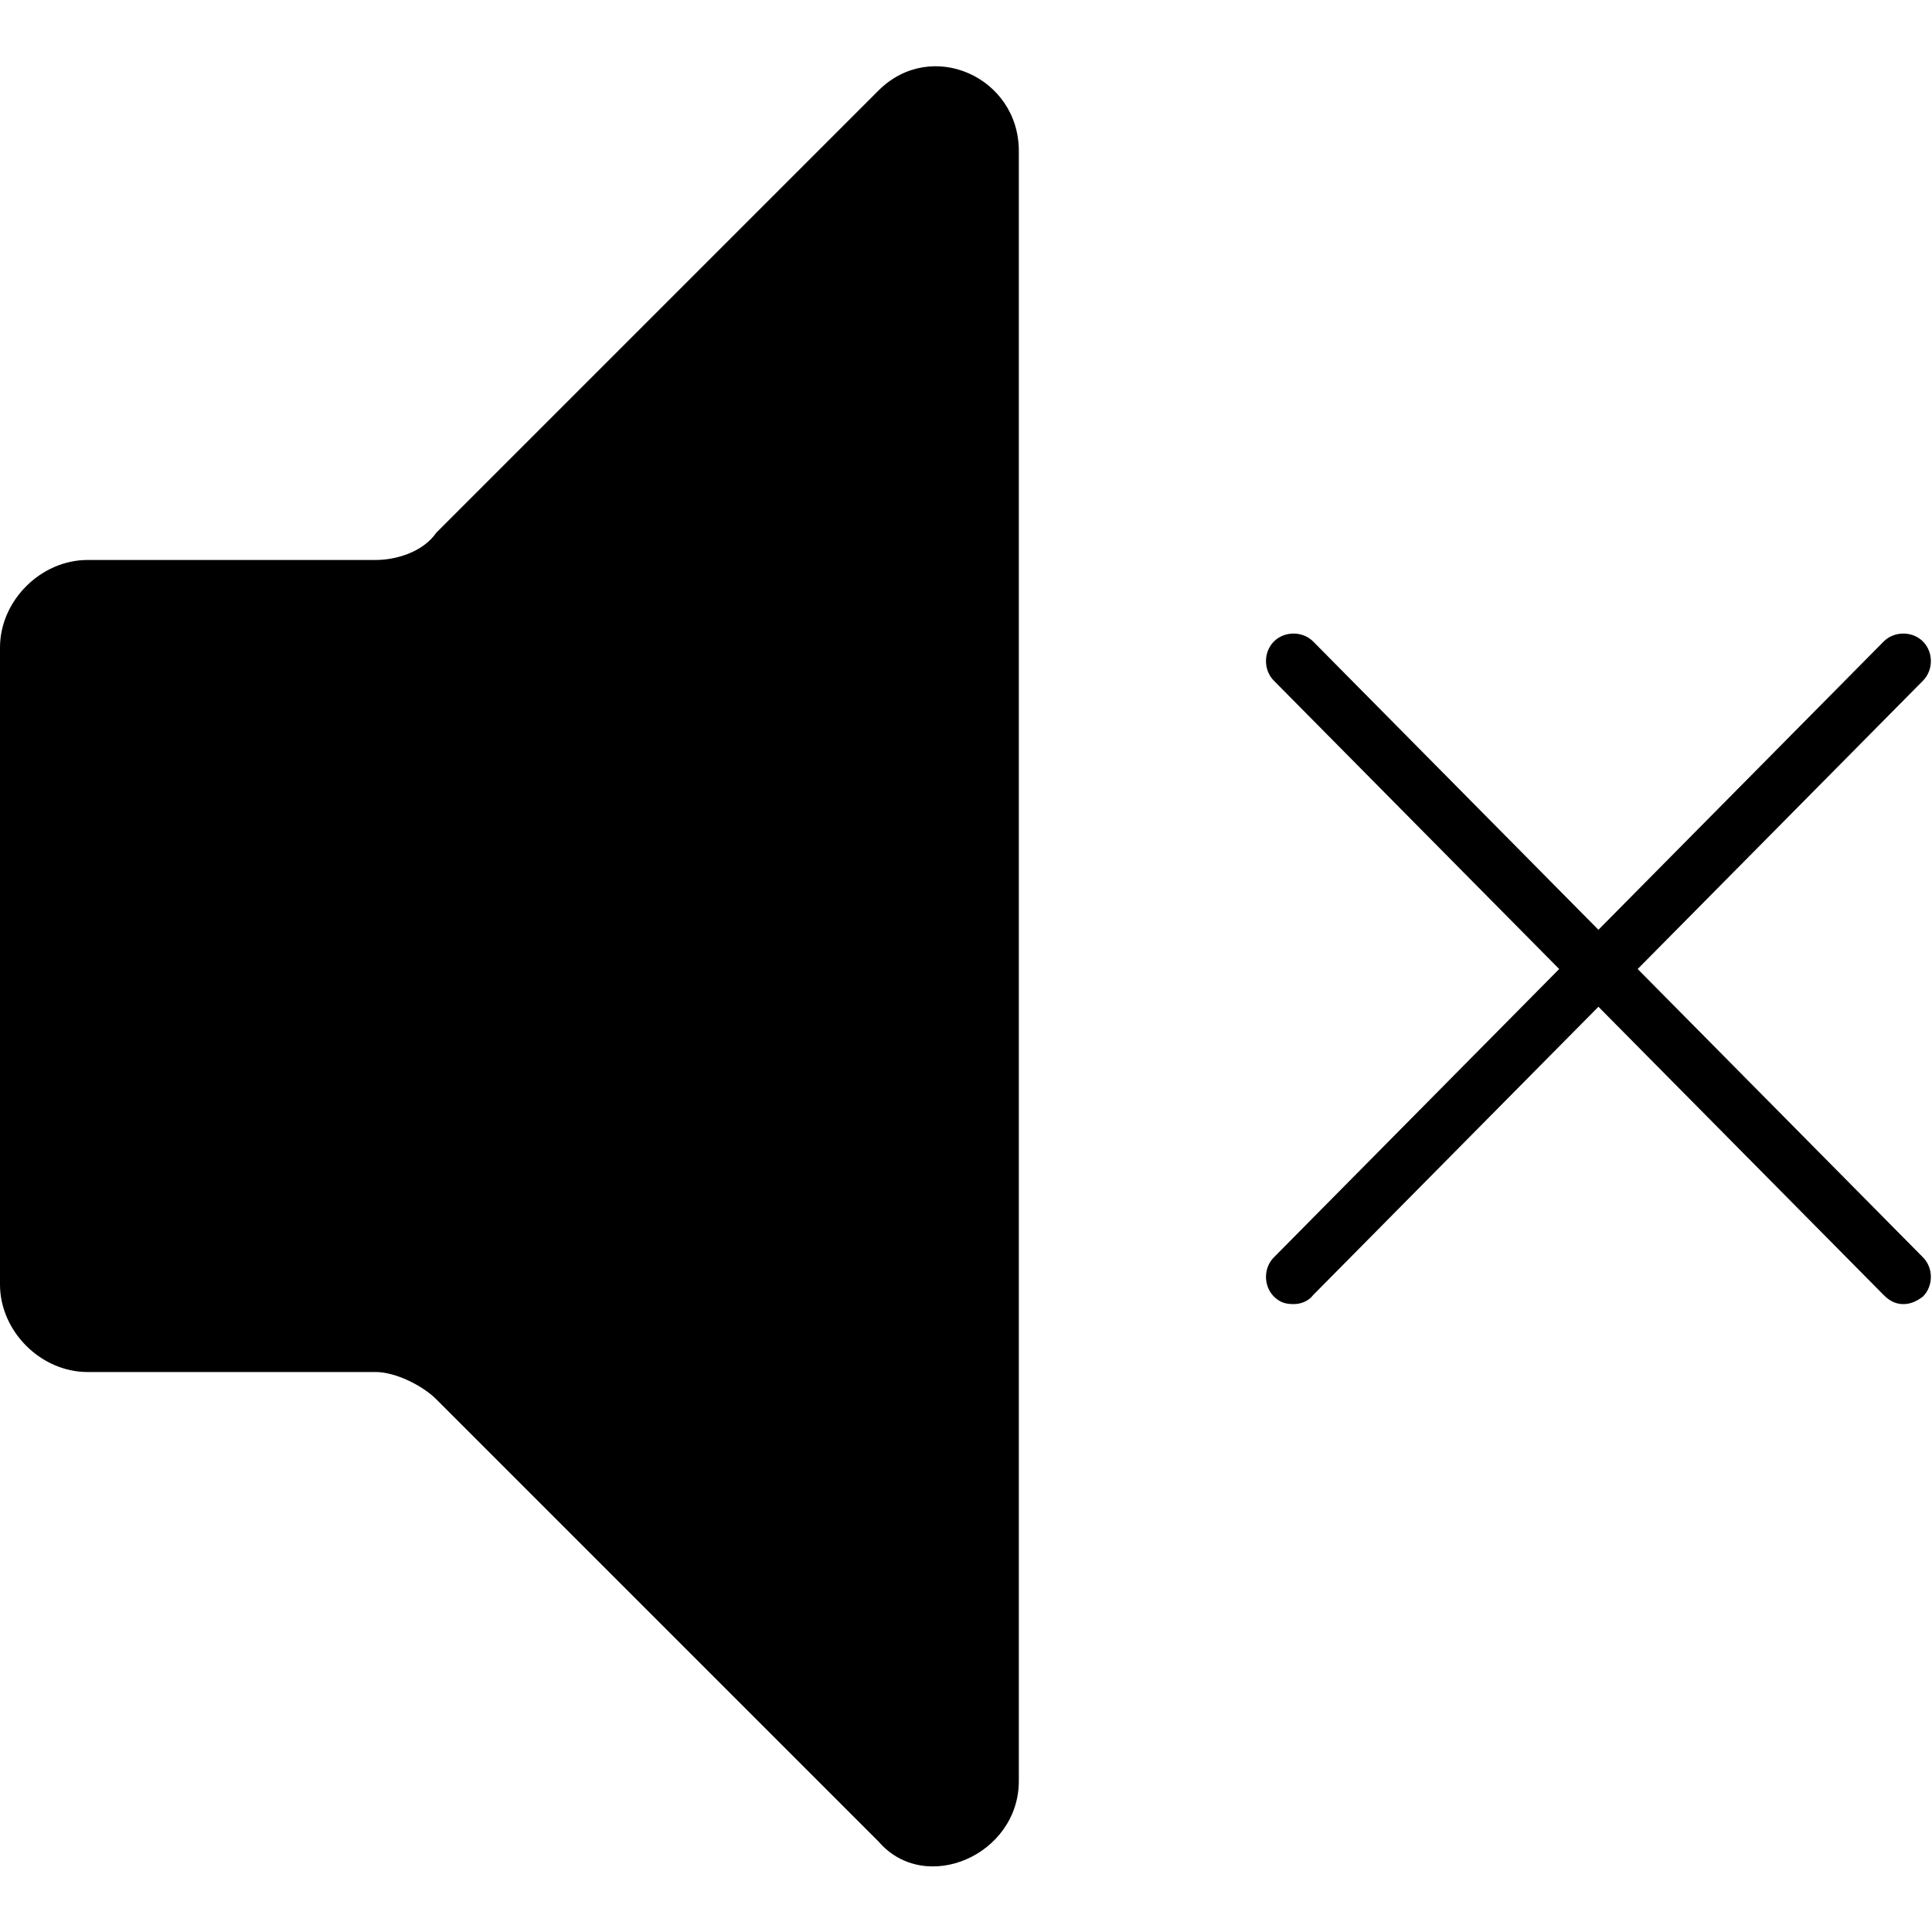
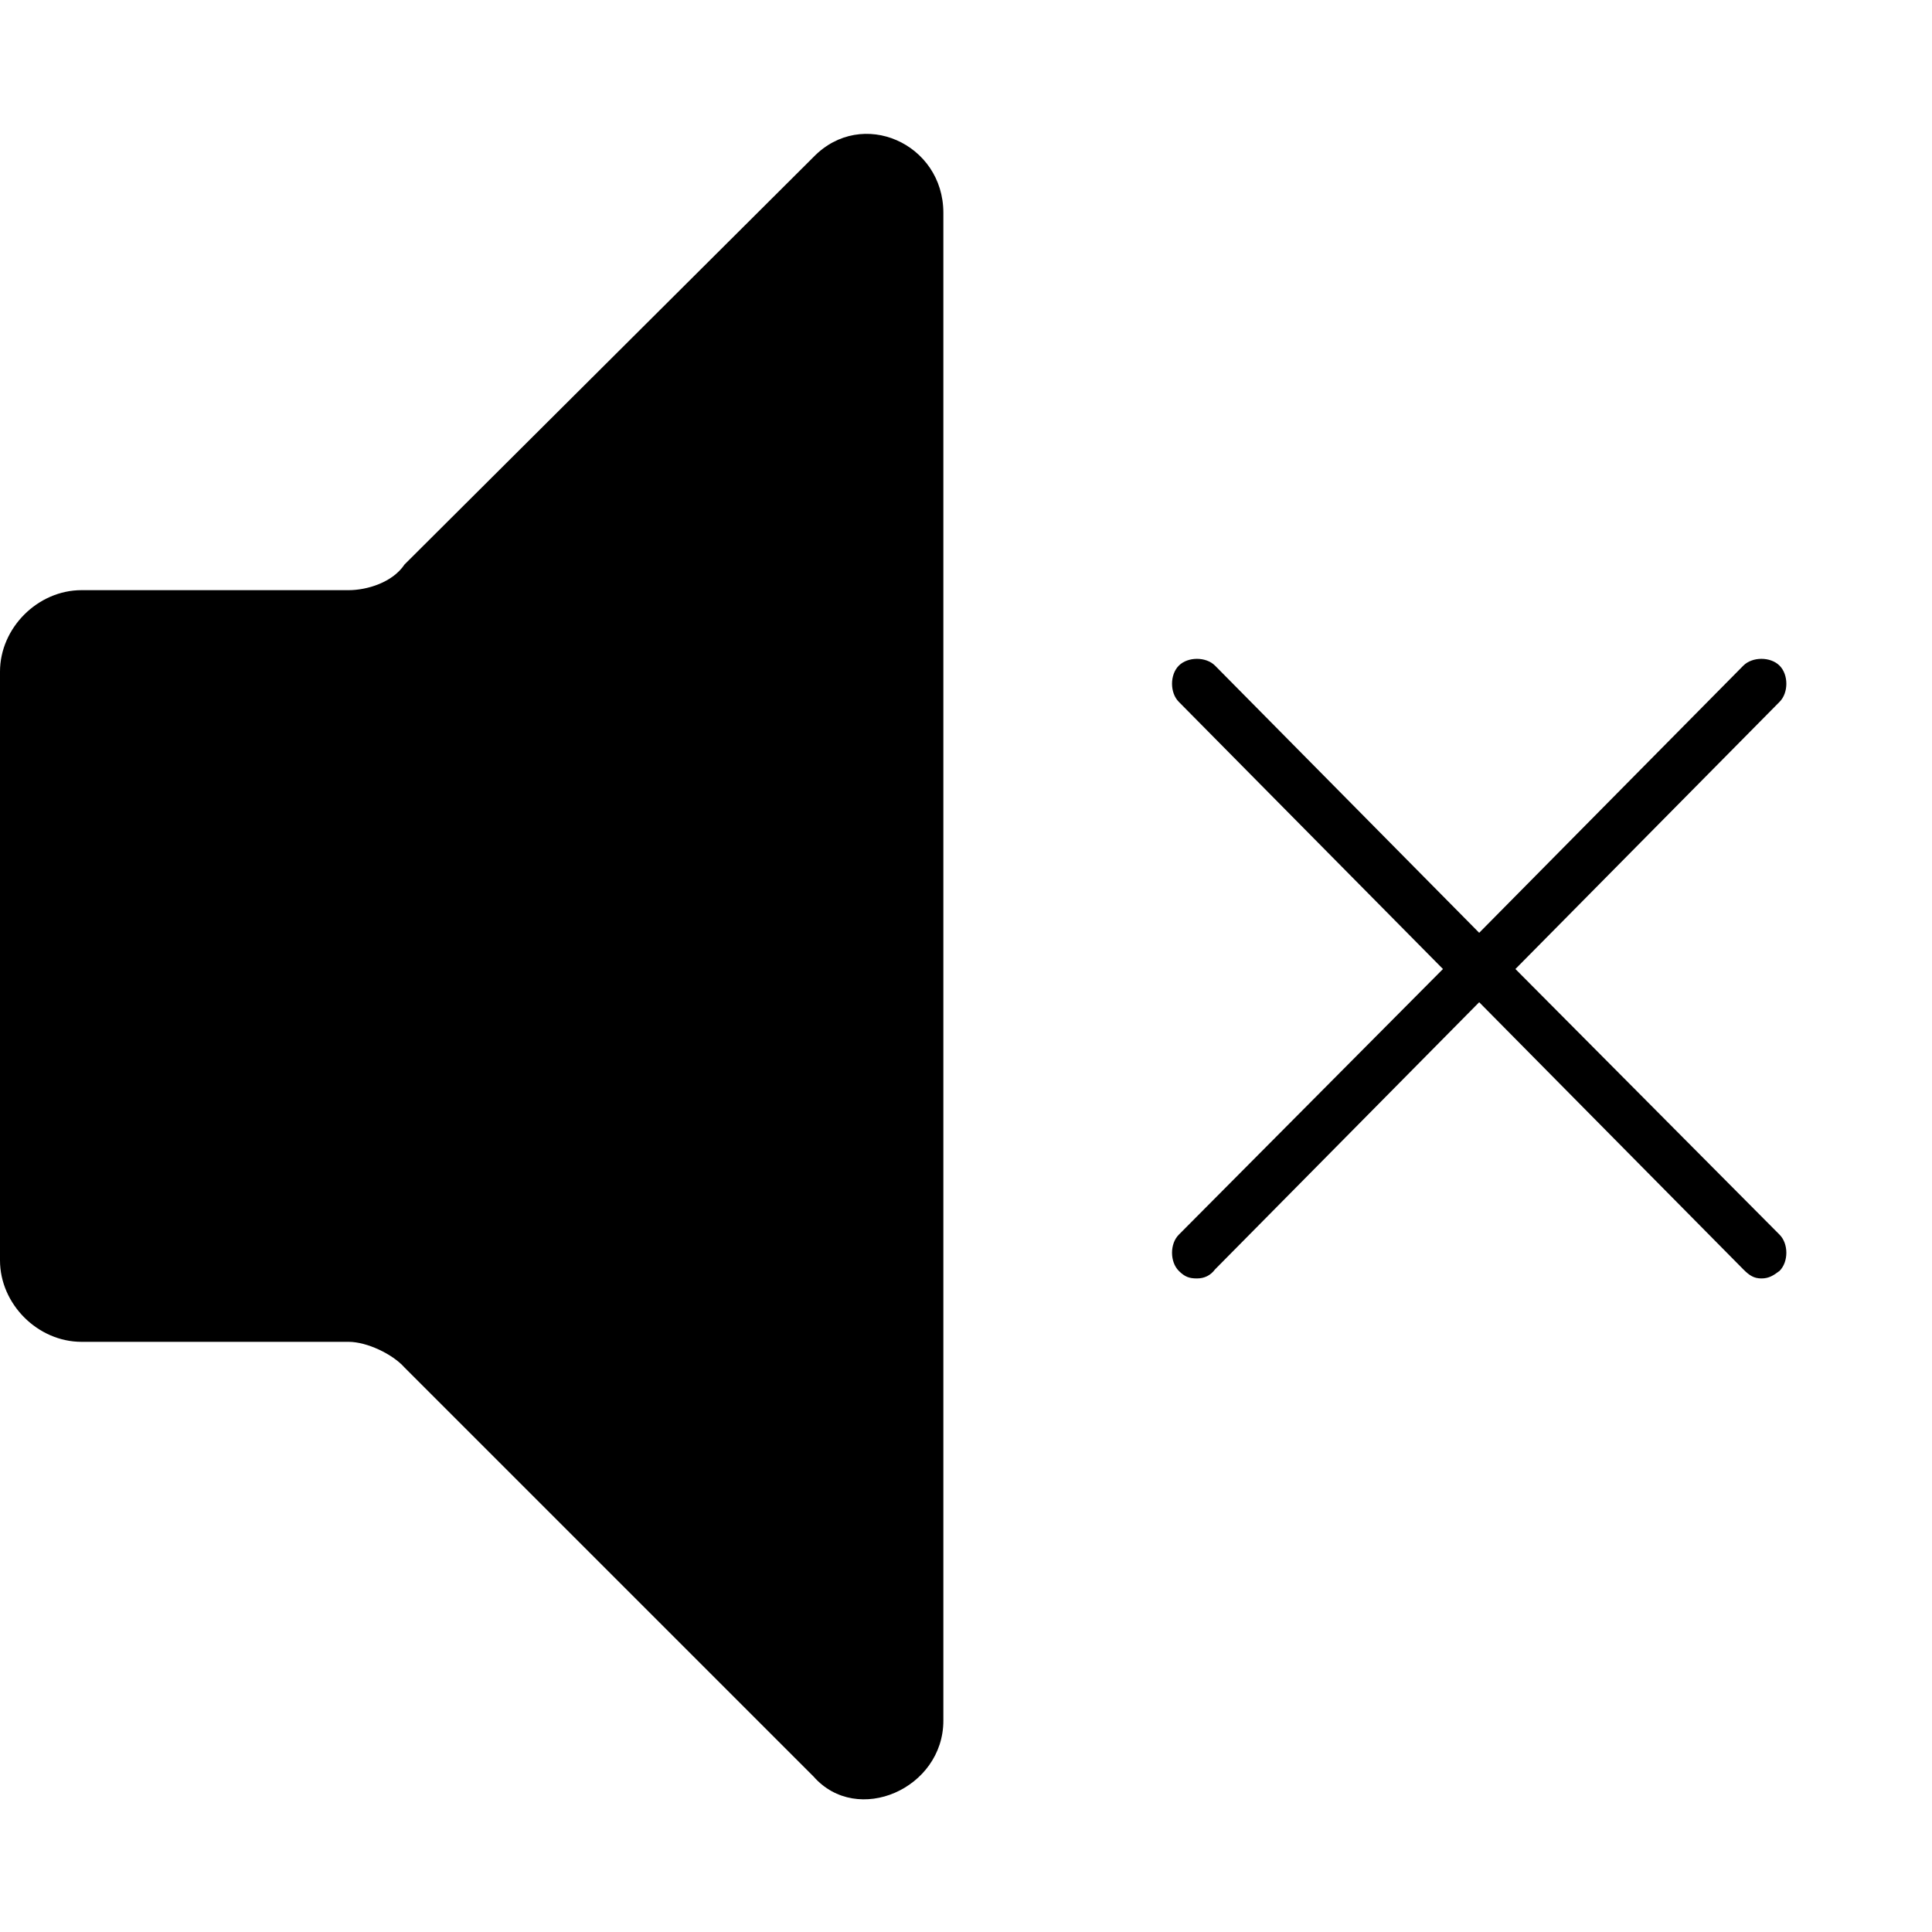
<svg xmlns="http://www.w3.org/2000/svg" version="1.1" id="Calque_1" x="0px" y="0px" viewBox="0 0 128 128" enable-background="new 0 0 128 128" xml:space="preserve">
-   <path d="M58.2,6L28.9,35.3c-0.9,1.3-2.7,1.8-4,1.8H5.8c-3.1,0-5.8,2.7-5.8,5.8v42.2c0,3.1,2.7,5.8,5.8,5.8h19.1c1.3,0,3.1,0.9,4,1.8  L58.2,122c3.1,3.6,9.3,0.9,9.3-4V10C67.5,5.1,61.7,2.5,58.2,6z M108.5,64.2l18.9-19.1c0.7-0.7,0.7-1.9,0-2.6c-0.7-0.7-1.9-0.7-2.6,0  l-18.9,19.1L87,42.5c-0.7-0.7-1.9-0.7-2.6,0s-0.7,1.9,0,2.6l18.9,19.1L84.4,83.3c-0.7,0.7-0.7,1.9,0,2.6c0.4,0.4,0.8,0.5,1.3,0.5  s1-0.2,1.3-0.6l18.9-19.1l18.9,19.1c0.4,0.4,0.8,0.6,1.3,0.6s0.9-0.2,1.3-0.5c0.7-0.7,0.7-1.9,0-2.6L108.5,64.2z" />
+   <path d="M53.9,10.4l-27.1,27c-0.8,1.2-2.5,1.7-3.7,1.7H5.4c-2.9,0-5.4,2.5-5.4,5.4v39c0,2.9,2.5,5.4,5.4,5.4h17.7  c1.2,0,2.9,0.8,3.7,1.7l27.1,27.1c2.9,3.3,8.6,0.8,8.6-3.7V14.1C62.5,9.5,57.1,7.1,53.9,10.4z M100.4,64.2l17.5-17.7  c0.6-0.6,0.6-1.8,0-2.4c-0.6-0.6-1.8-0.6-2.4,0L98,61.8L80.5,44.1c-0.6-0.6-1.8-0.6-2.4,0s-0.6,1.8,0,2.4l17.5,17.7L78.1,81.8  c-0.6,0.6-0.6,1.8,0,2.4c0.4,0.4,0.7,0.5,1.2,0.5s0.9-0.2,1.2-0.6L98,66.4l17.5,17.7c0.4,0.4,0.7,0.6,1.2,0.6s0.8-0.2,1.2-0.5  c0.6-0.6,0.6-1.8,0-2.4L100.4,64.2z" />
</svg>
